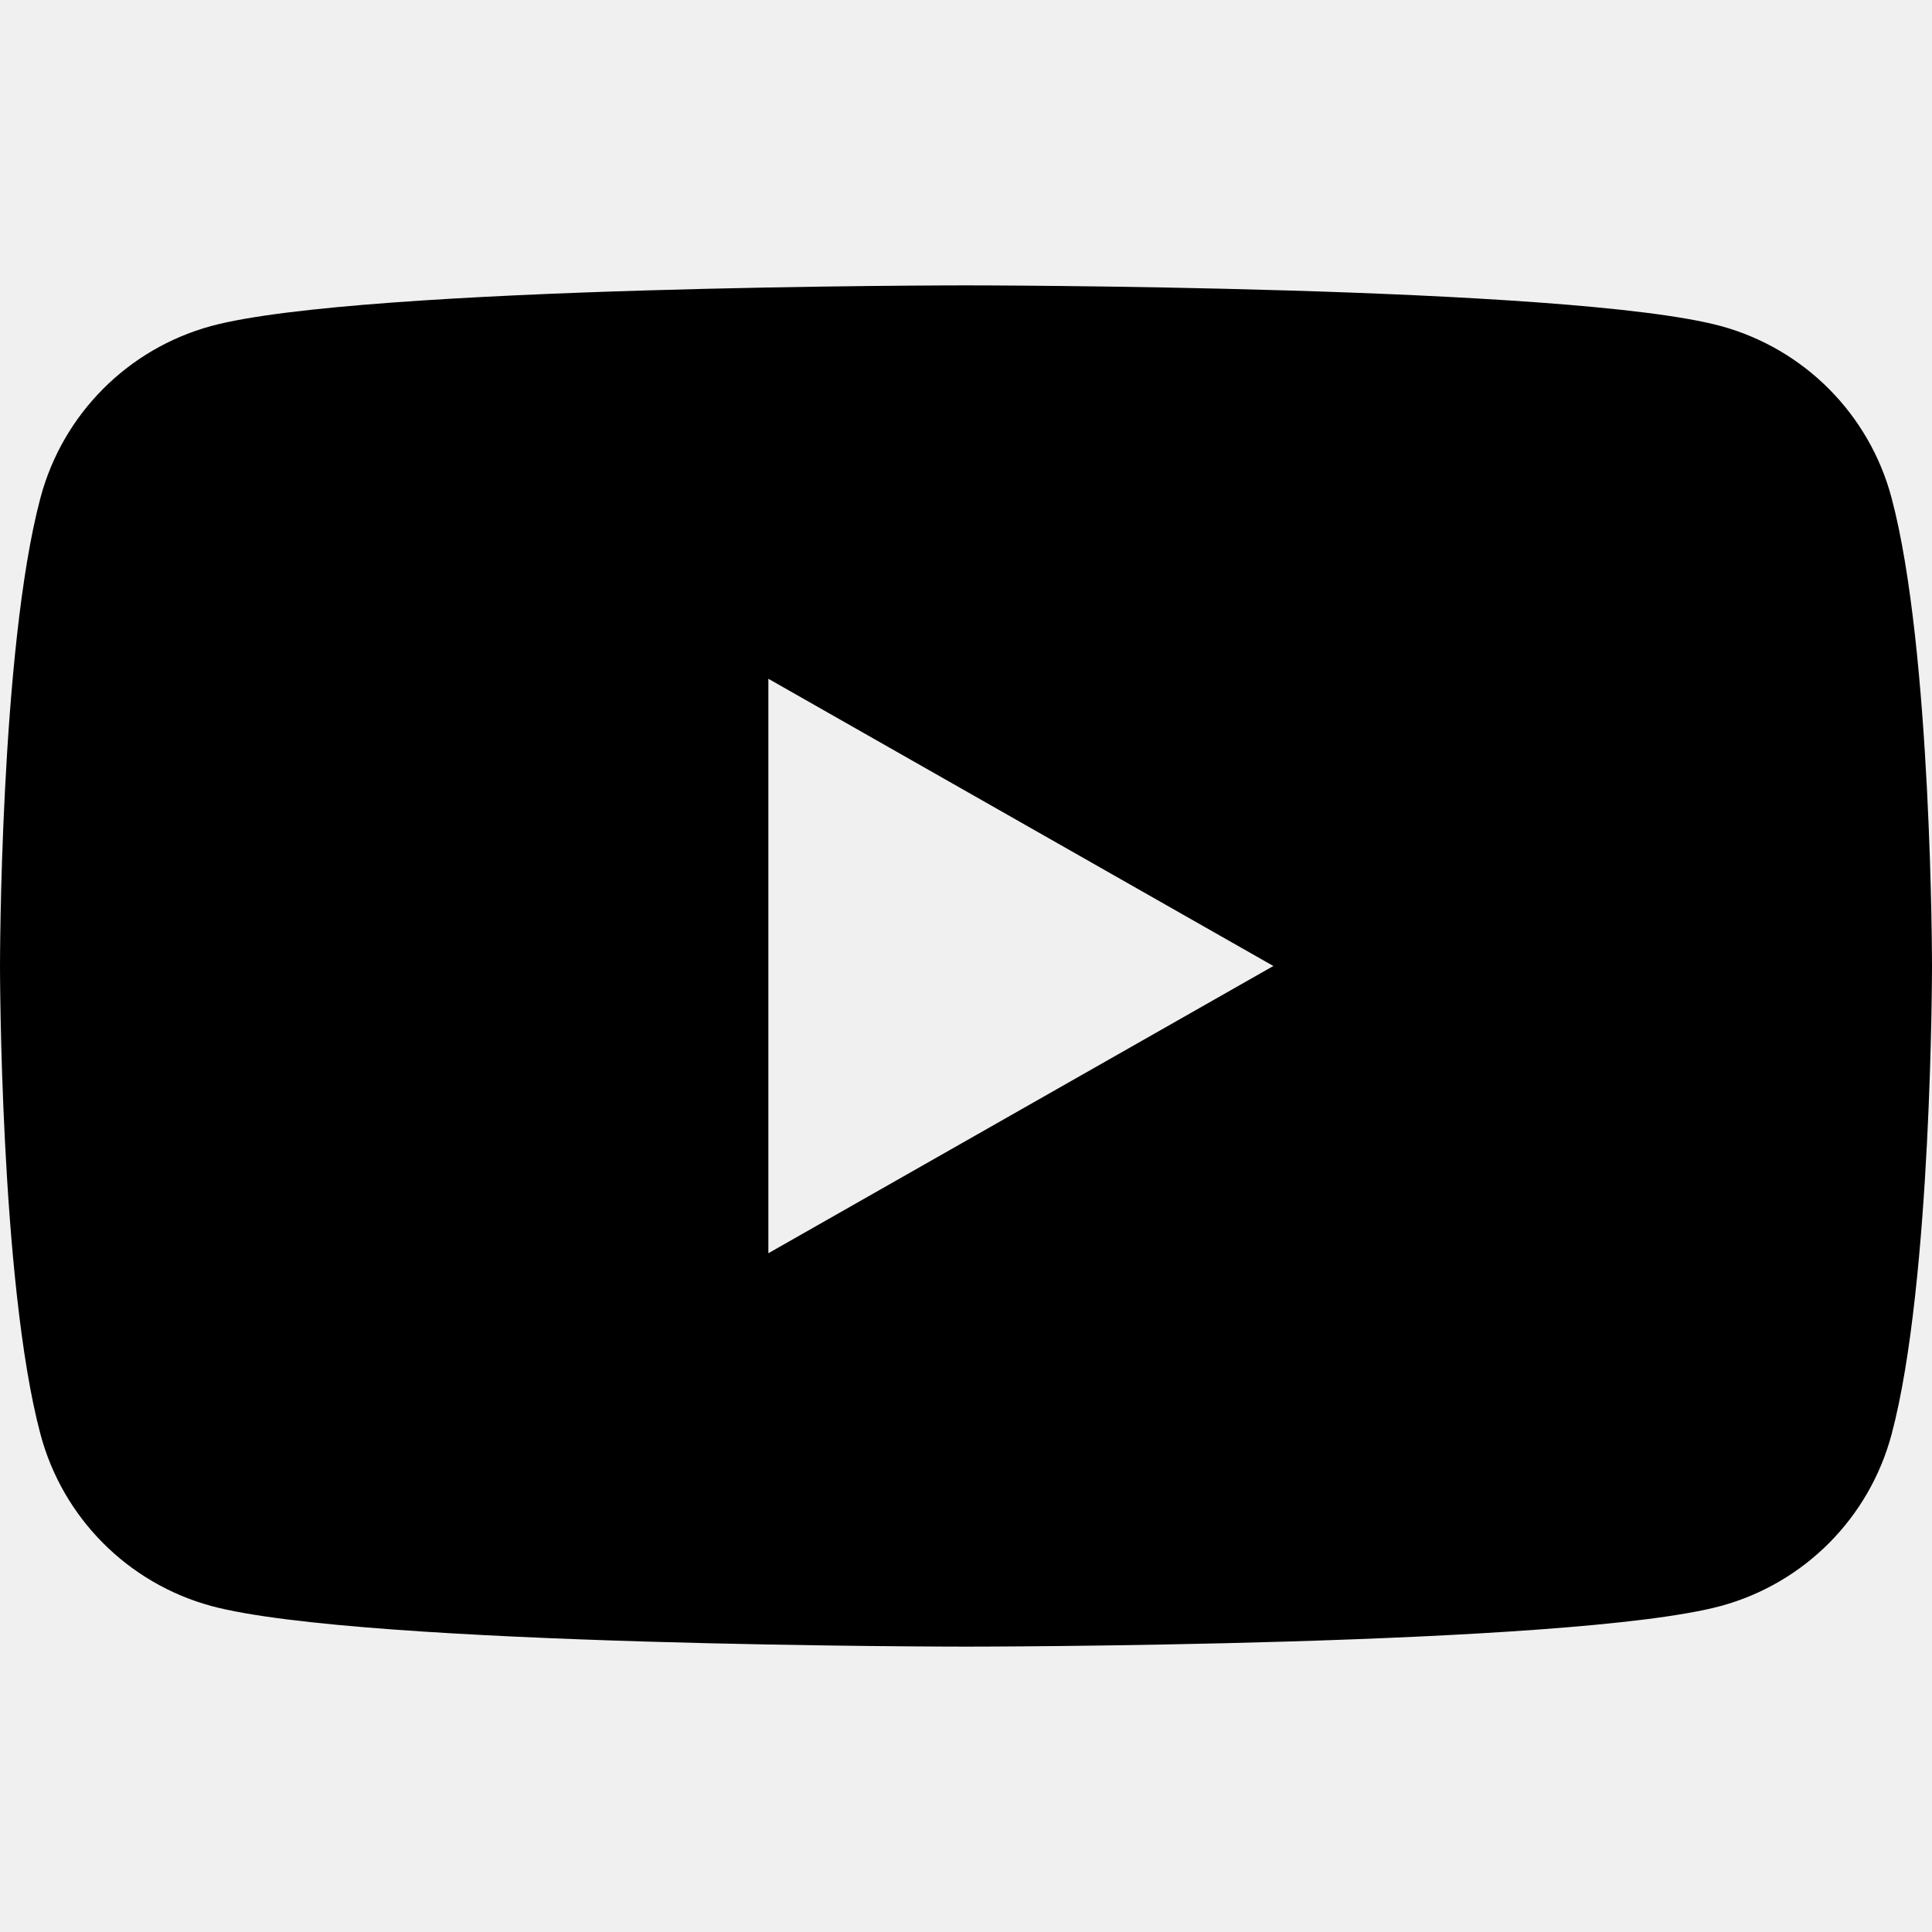
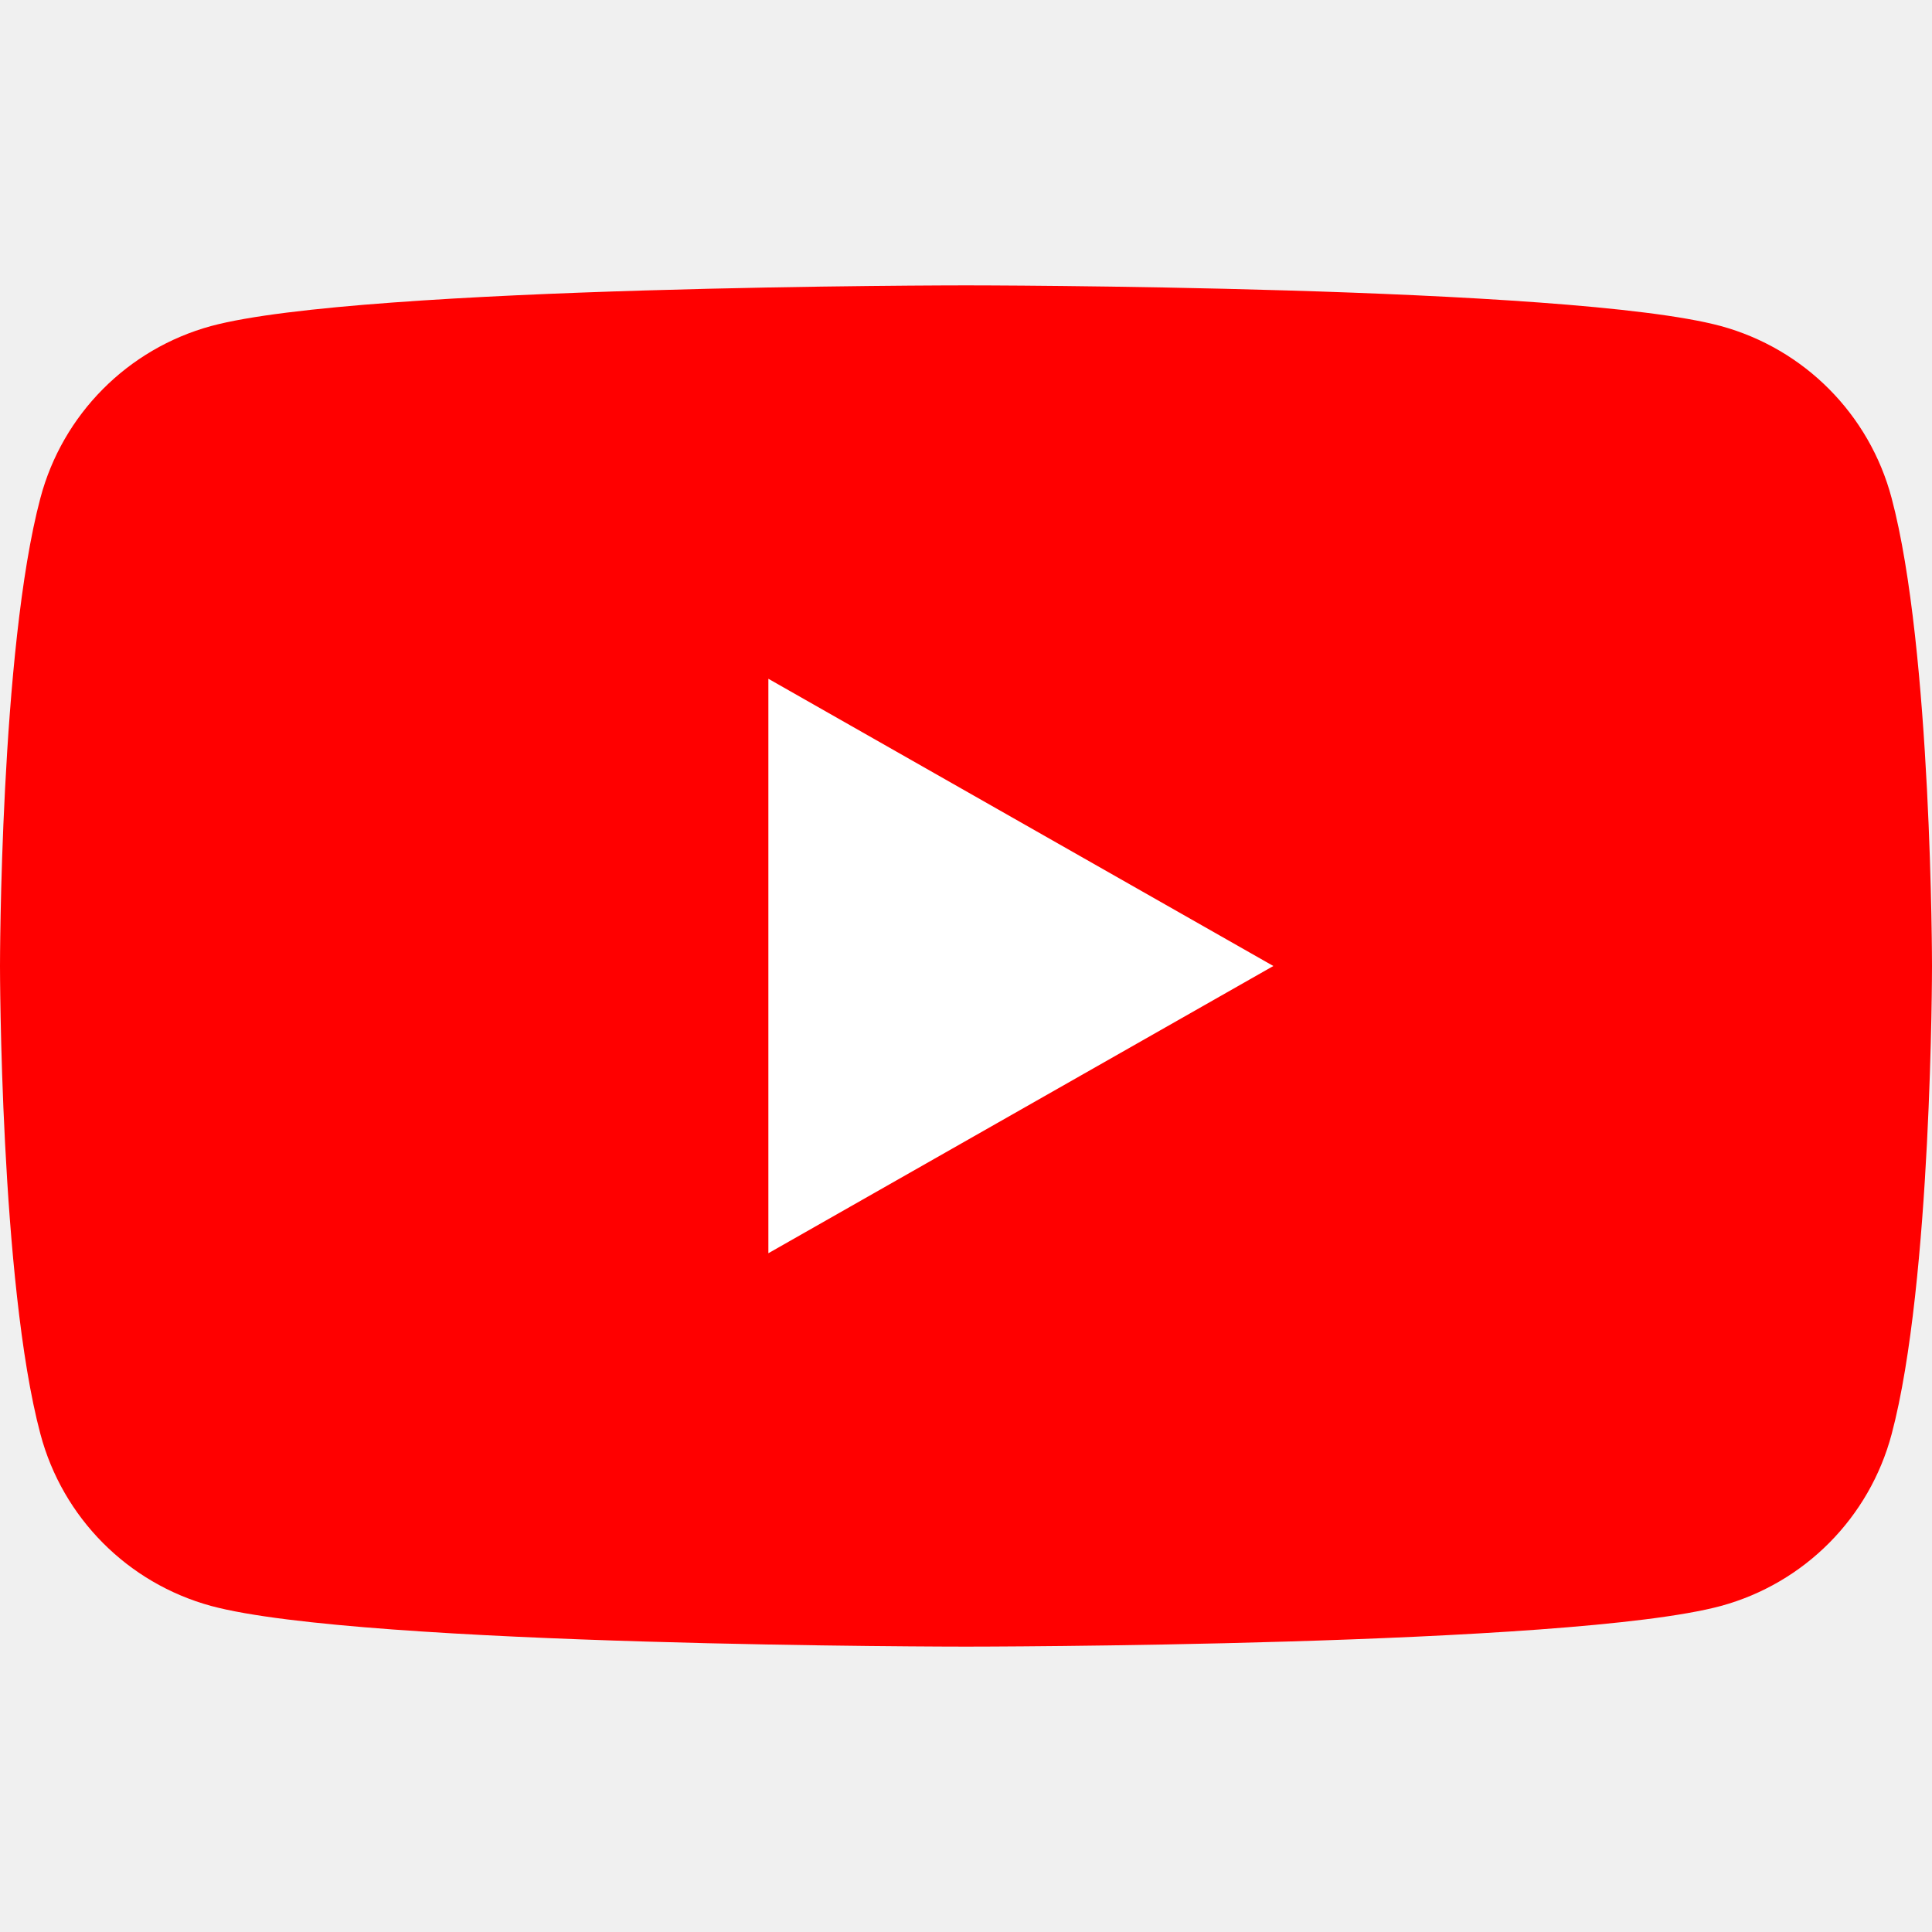
- <svg xmlns="http://www.w3.org/2000/svg" role="img" viewBox="0 0 24 24">
-   <path d="M23.498 6.186a3.016 3.016 0 0 0-2.122-2.136C19.505 3.545 12 3.545 12 3.545s-7.505 0-9.377.505A3.017 3.017 0 0 0 .502 6.186C0 8.07 0 12 0 12s0 3.93.502 5.814a3.016 3.016 0 0 0 2.122 2.136c1.871.505 9.376.505 9.376.505s7.505 0 9.377-.505a3.015 3.015 0 0 0 2.122-2.136C24 15.93 24 12 24 12s0-3.93-.502-5.814zM9.545 15.568V8.432L15.818 12l-6.273 3.568z" />
+ <svg xmlns="http://www.w3.org/2000/svg" viewBox="0 0 24 24">
+   <path d="M9 7.5h7.5v9H9z" fill="#fff" />
+   <path d="M23.498 6.186a3.016 3.016 0 0 0-2.122-2.136C19.505 3.545 12 3.545 12 3.545s-7.505 0-9.377.505A3.017 3.017 0 0 0 .502 6.186C0 8.07 0 12 0 12s0 3.93.502 5.814a3.016 3.016 0 0 0 2.122 2.136c1.871.505 9.376.505 9.376.505s7.505 0 9.377-.505a3.015 3.015 0 0 0 2.122-2.136C24 15.93 24 12 24 12s0-3.93-.502-5.814zM9.545 15.568V8.432L15.818 12l-6.273 3.568z" fill="#FF0000" />
</svg>
